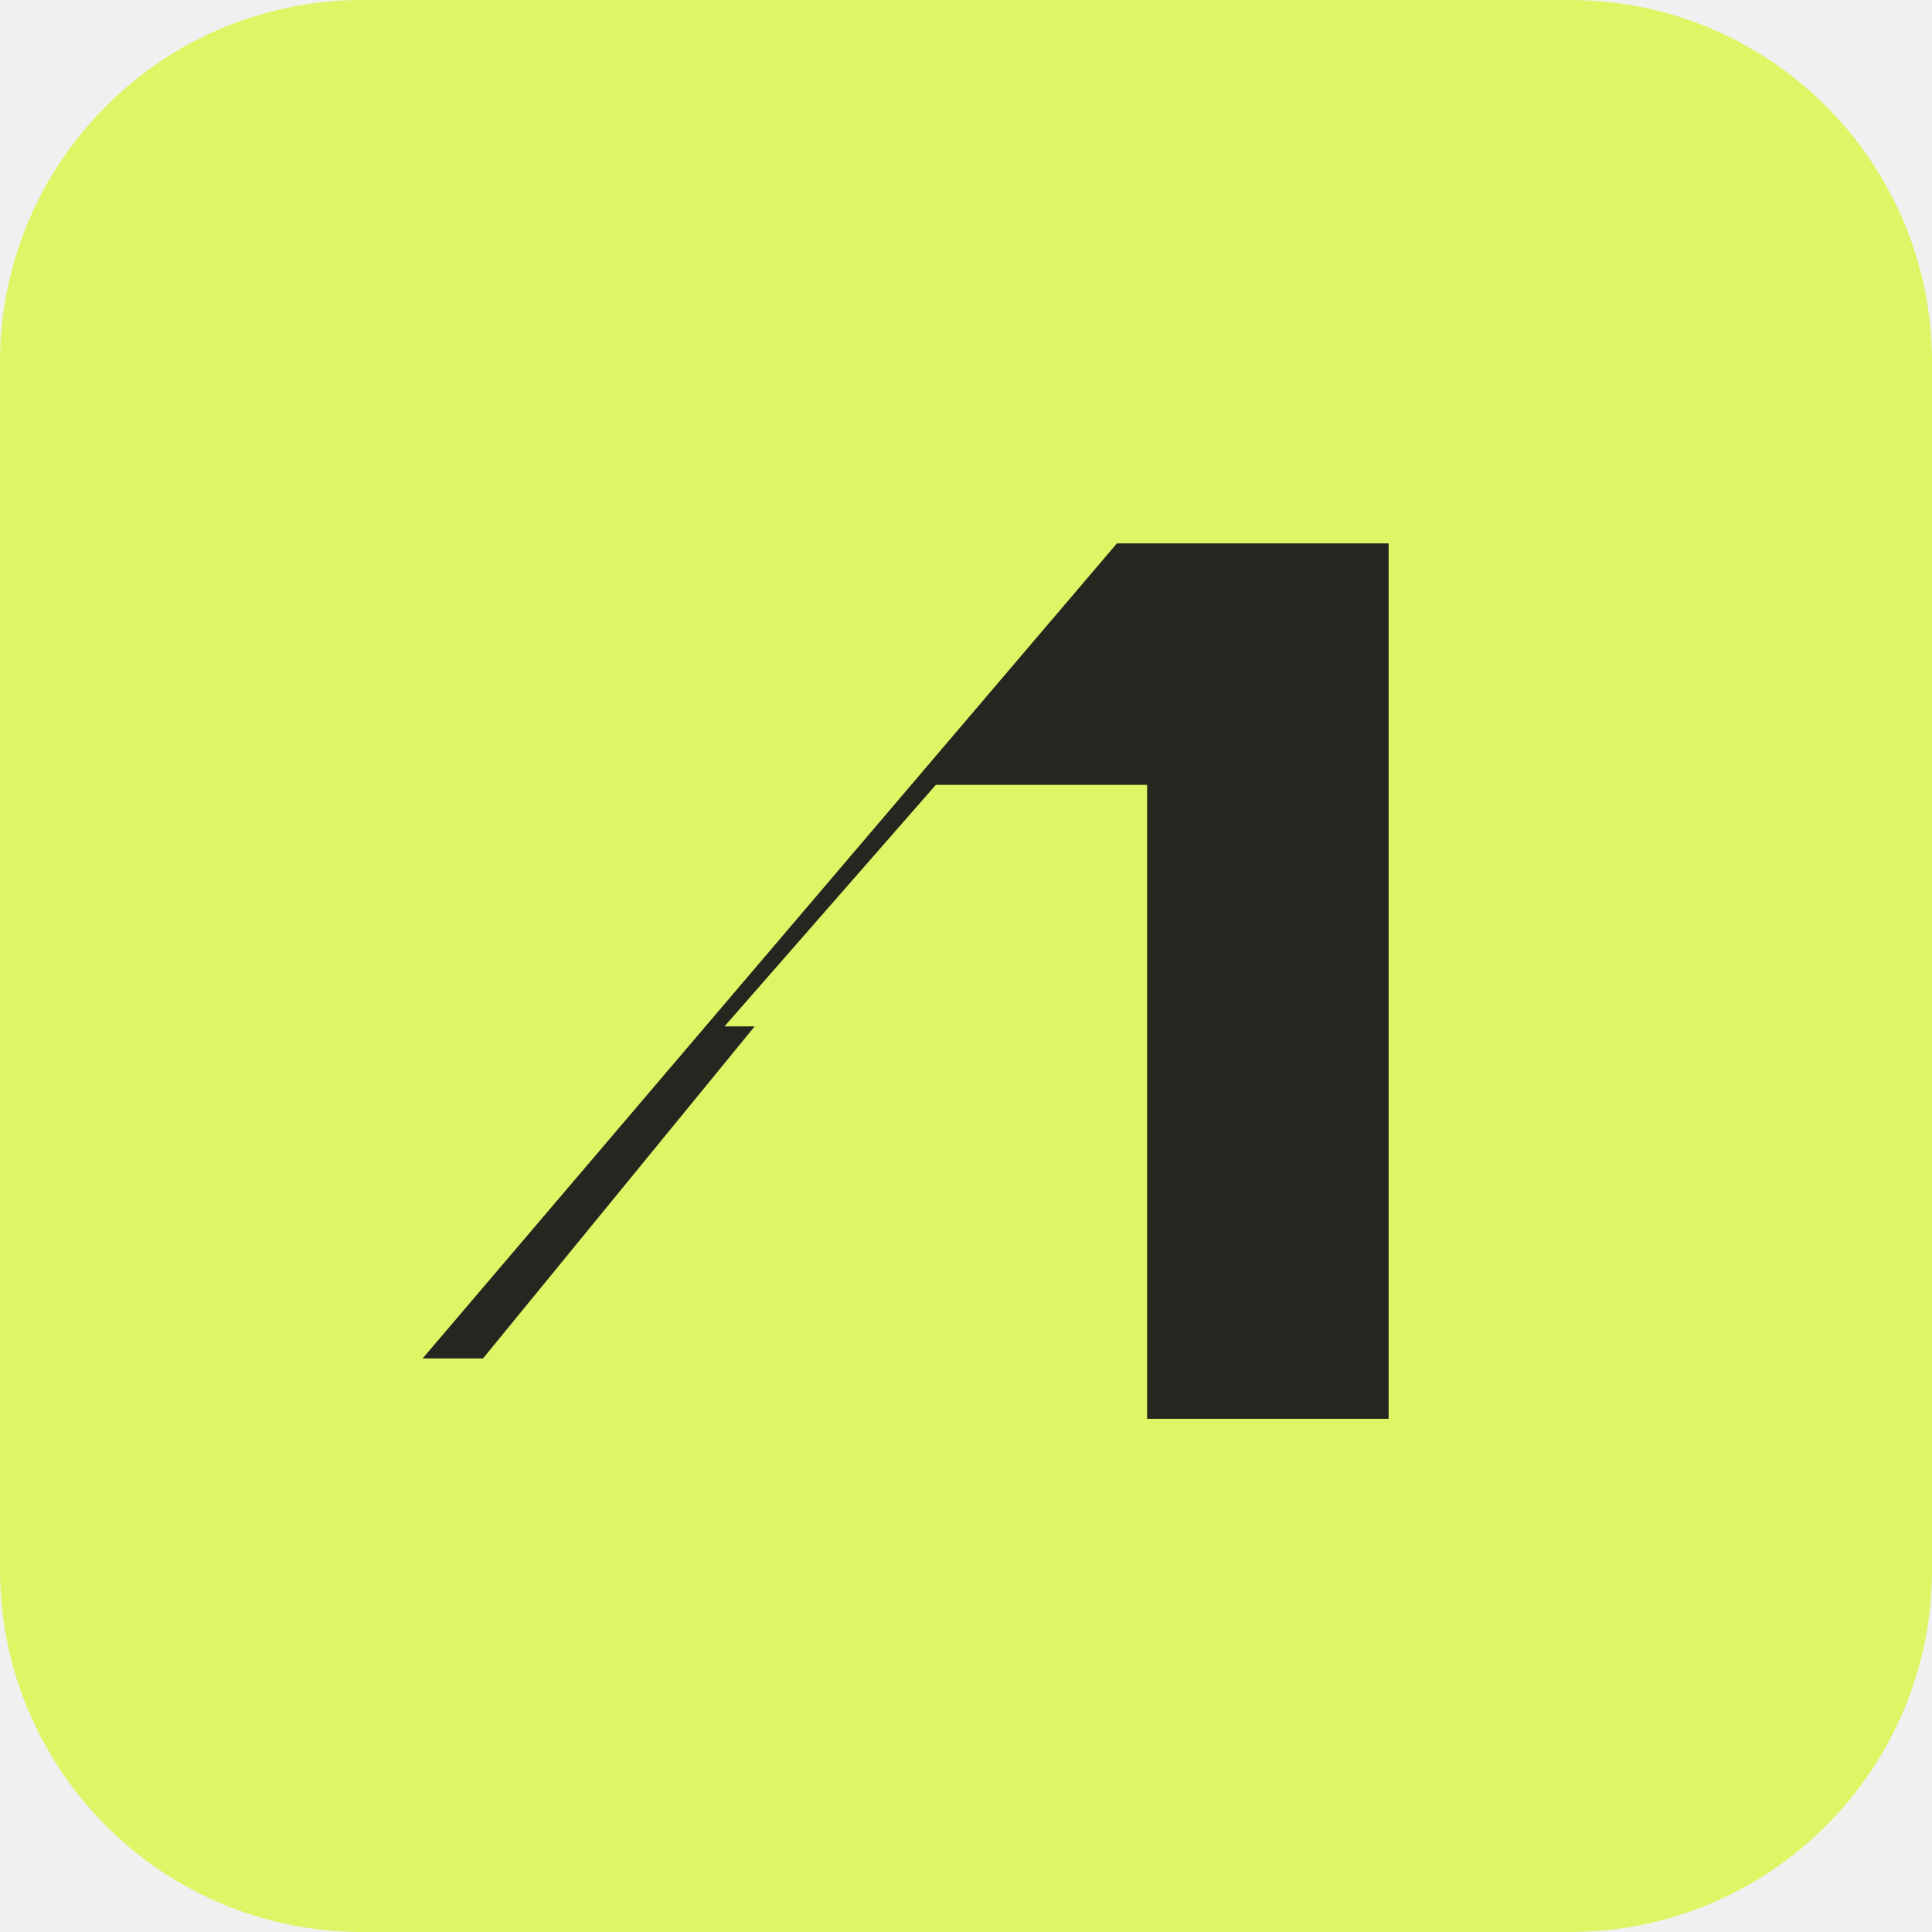
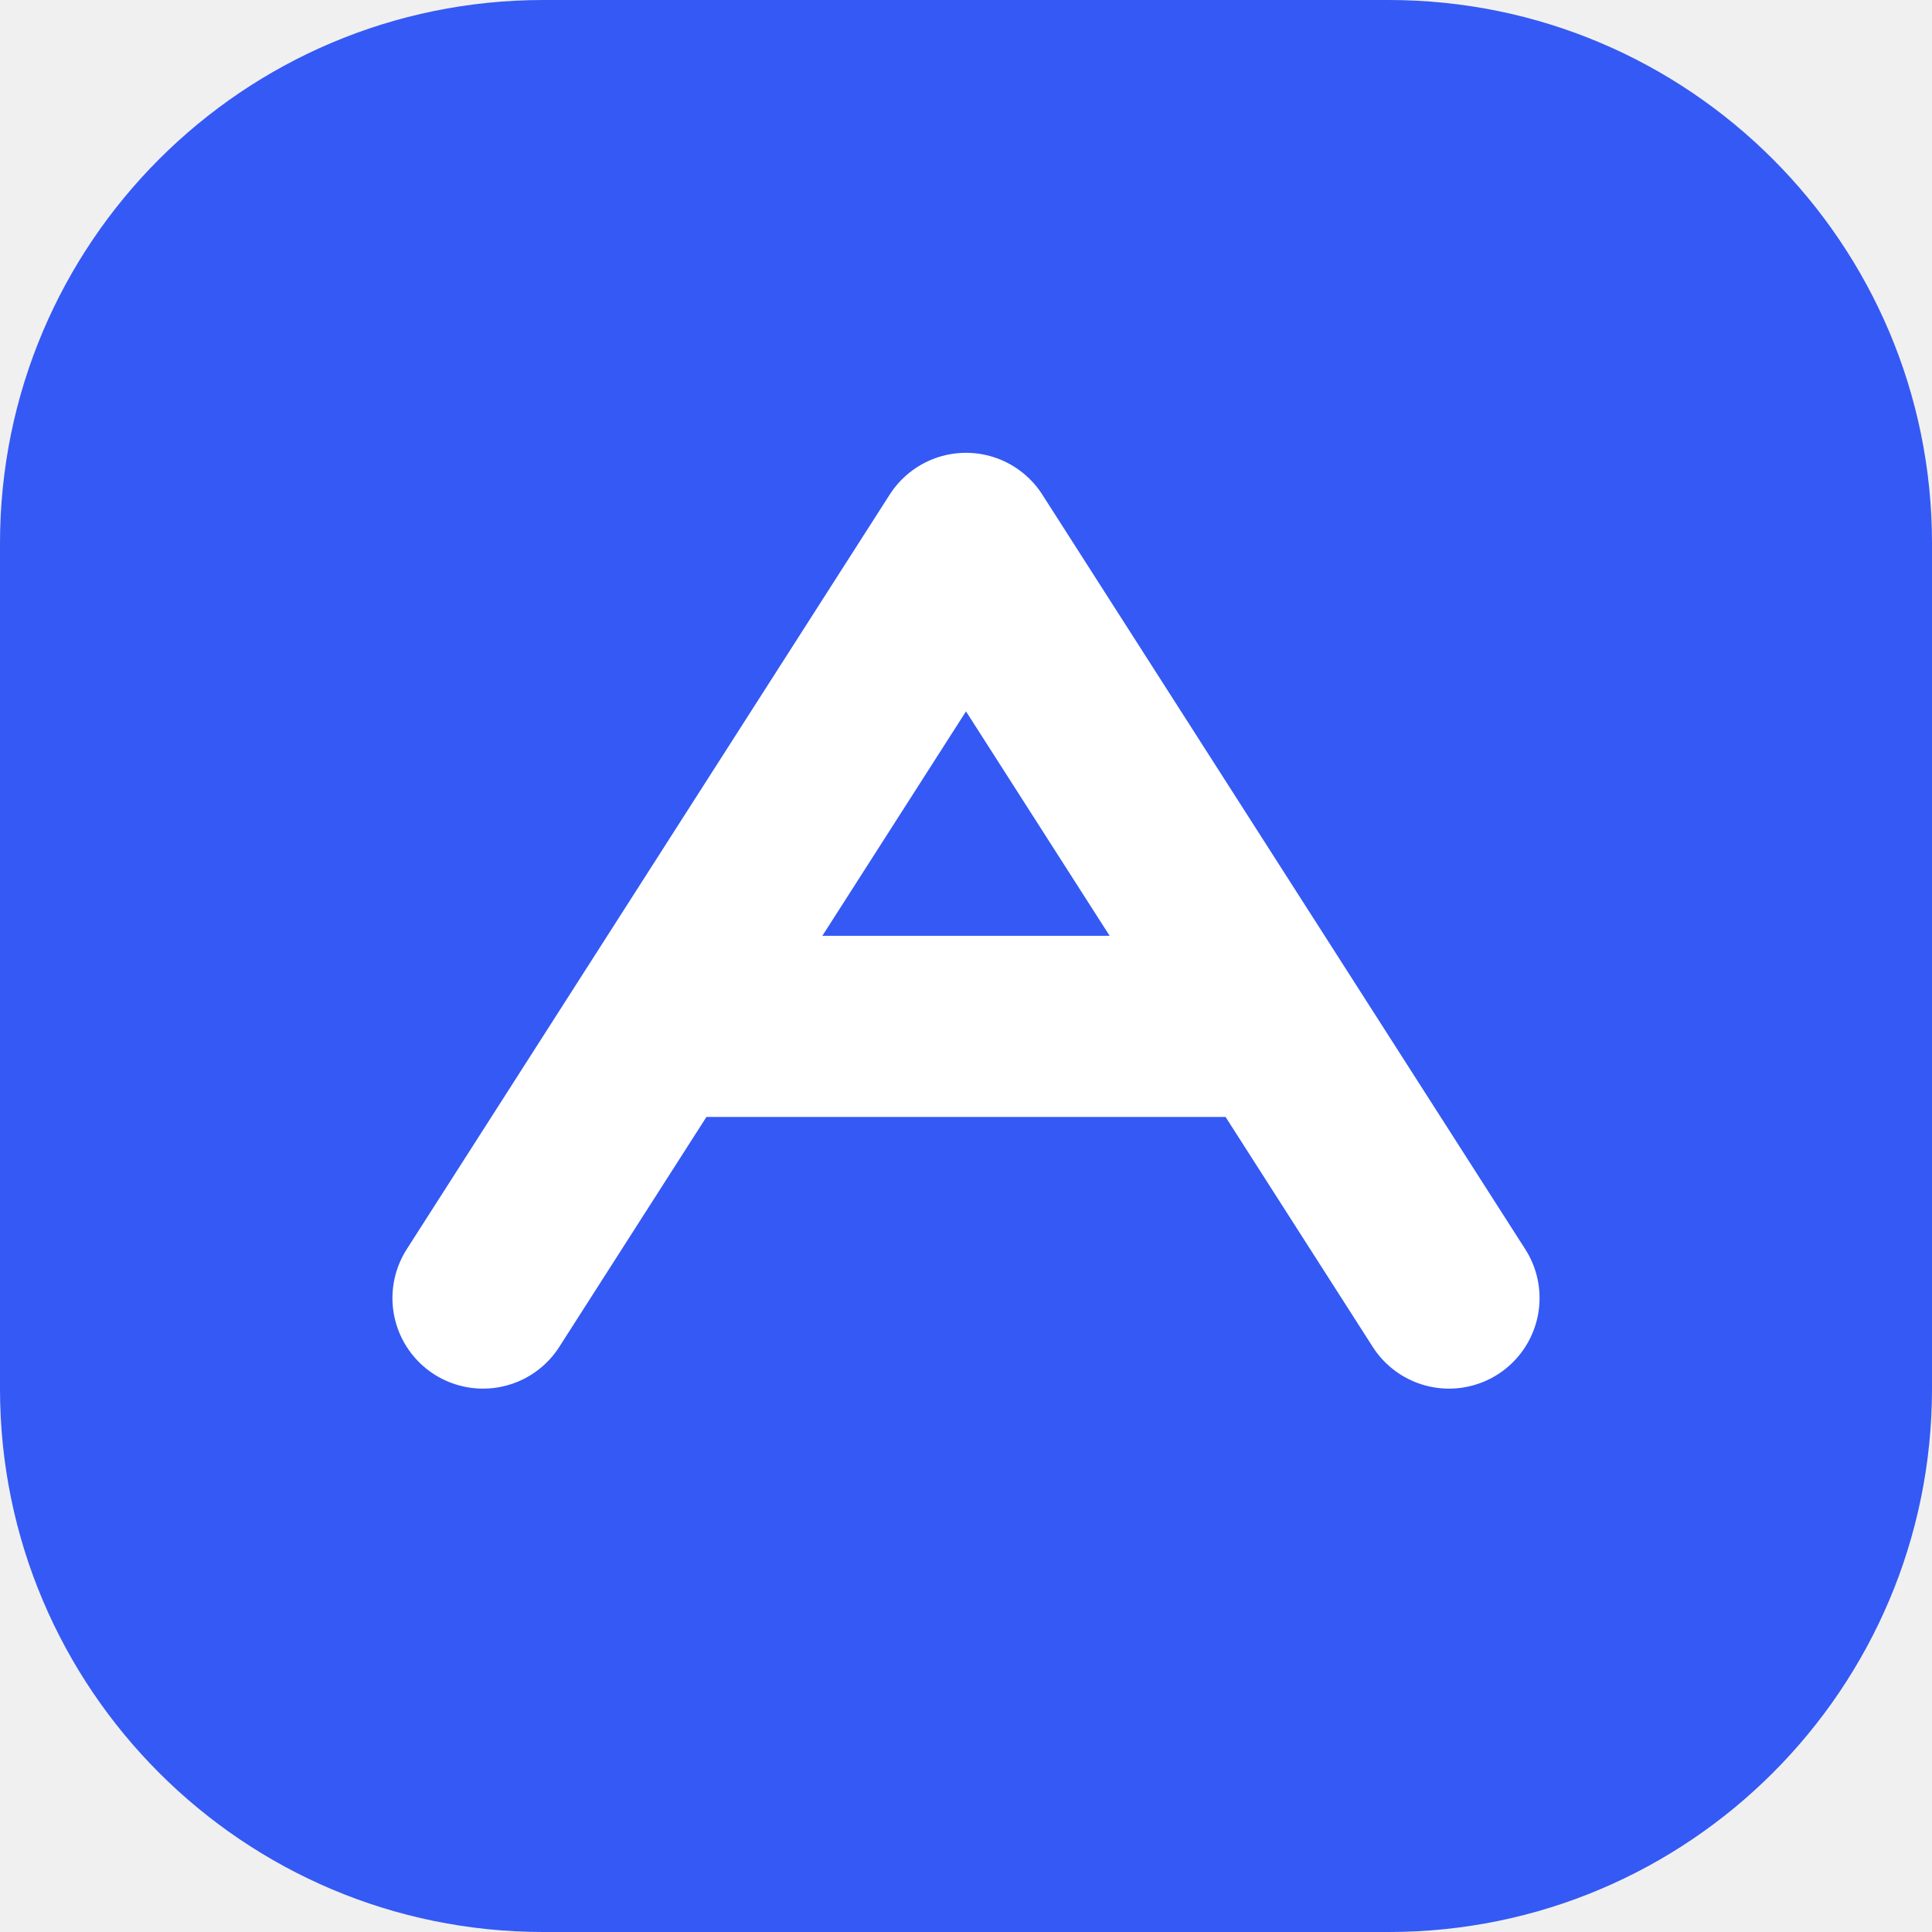
<svg xmlns="http://www.w3.org/2000/svg" viewBox="0 0 64 64">
-   <rect width="64" height="64" rx="12" fill="#dcf665" />
-   <path d="M14 45 37 18h9v29h-8V34H25l-9 11Zm17-19-7 8h14v-8Z" fill="#242620" />
+   <rect width="64" height="64" rx="18" fill="#3459f4" />
+   <path d="m16 43 16-25 16 25M23 34h18" stroke="white" stroke-width="6" stroke-linecap="round" stroke-linejoin="round" fill="none" />
</svg>
